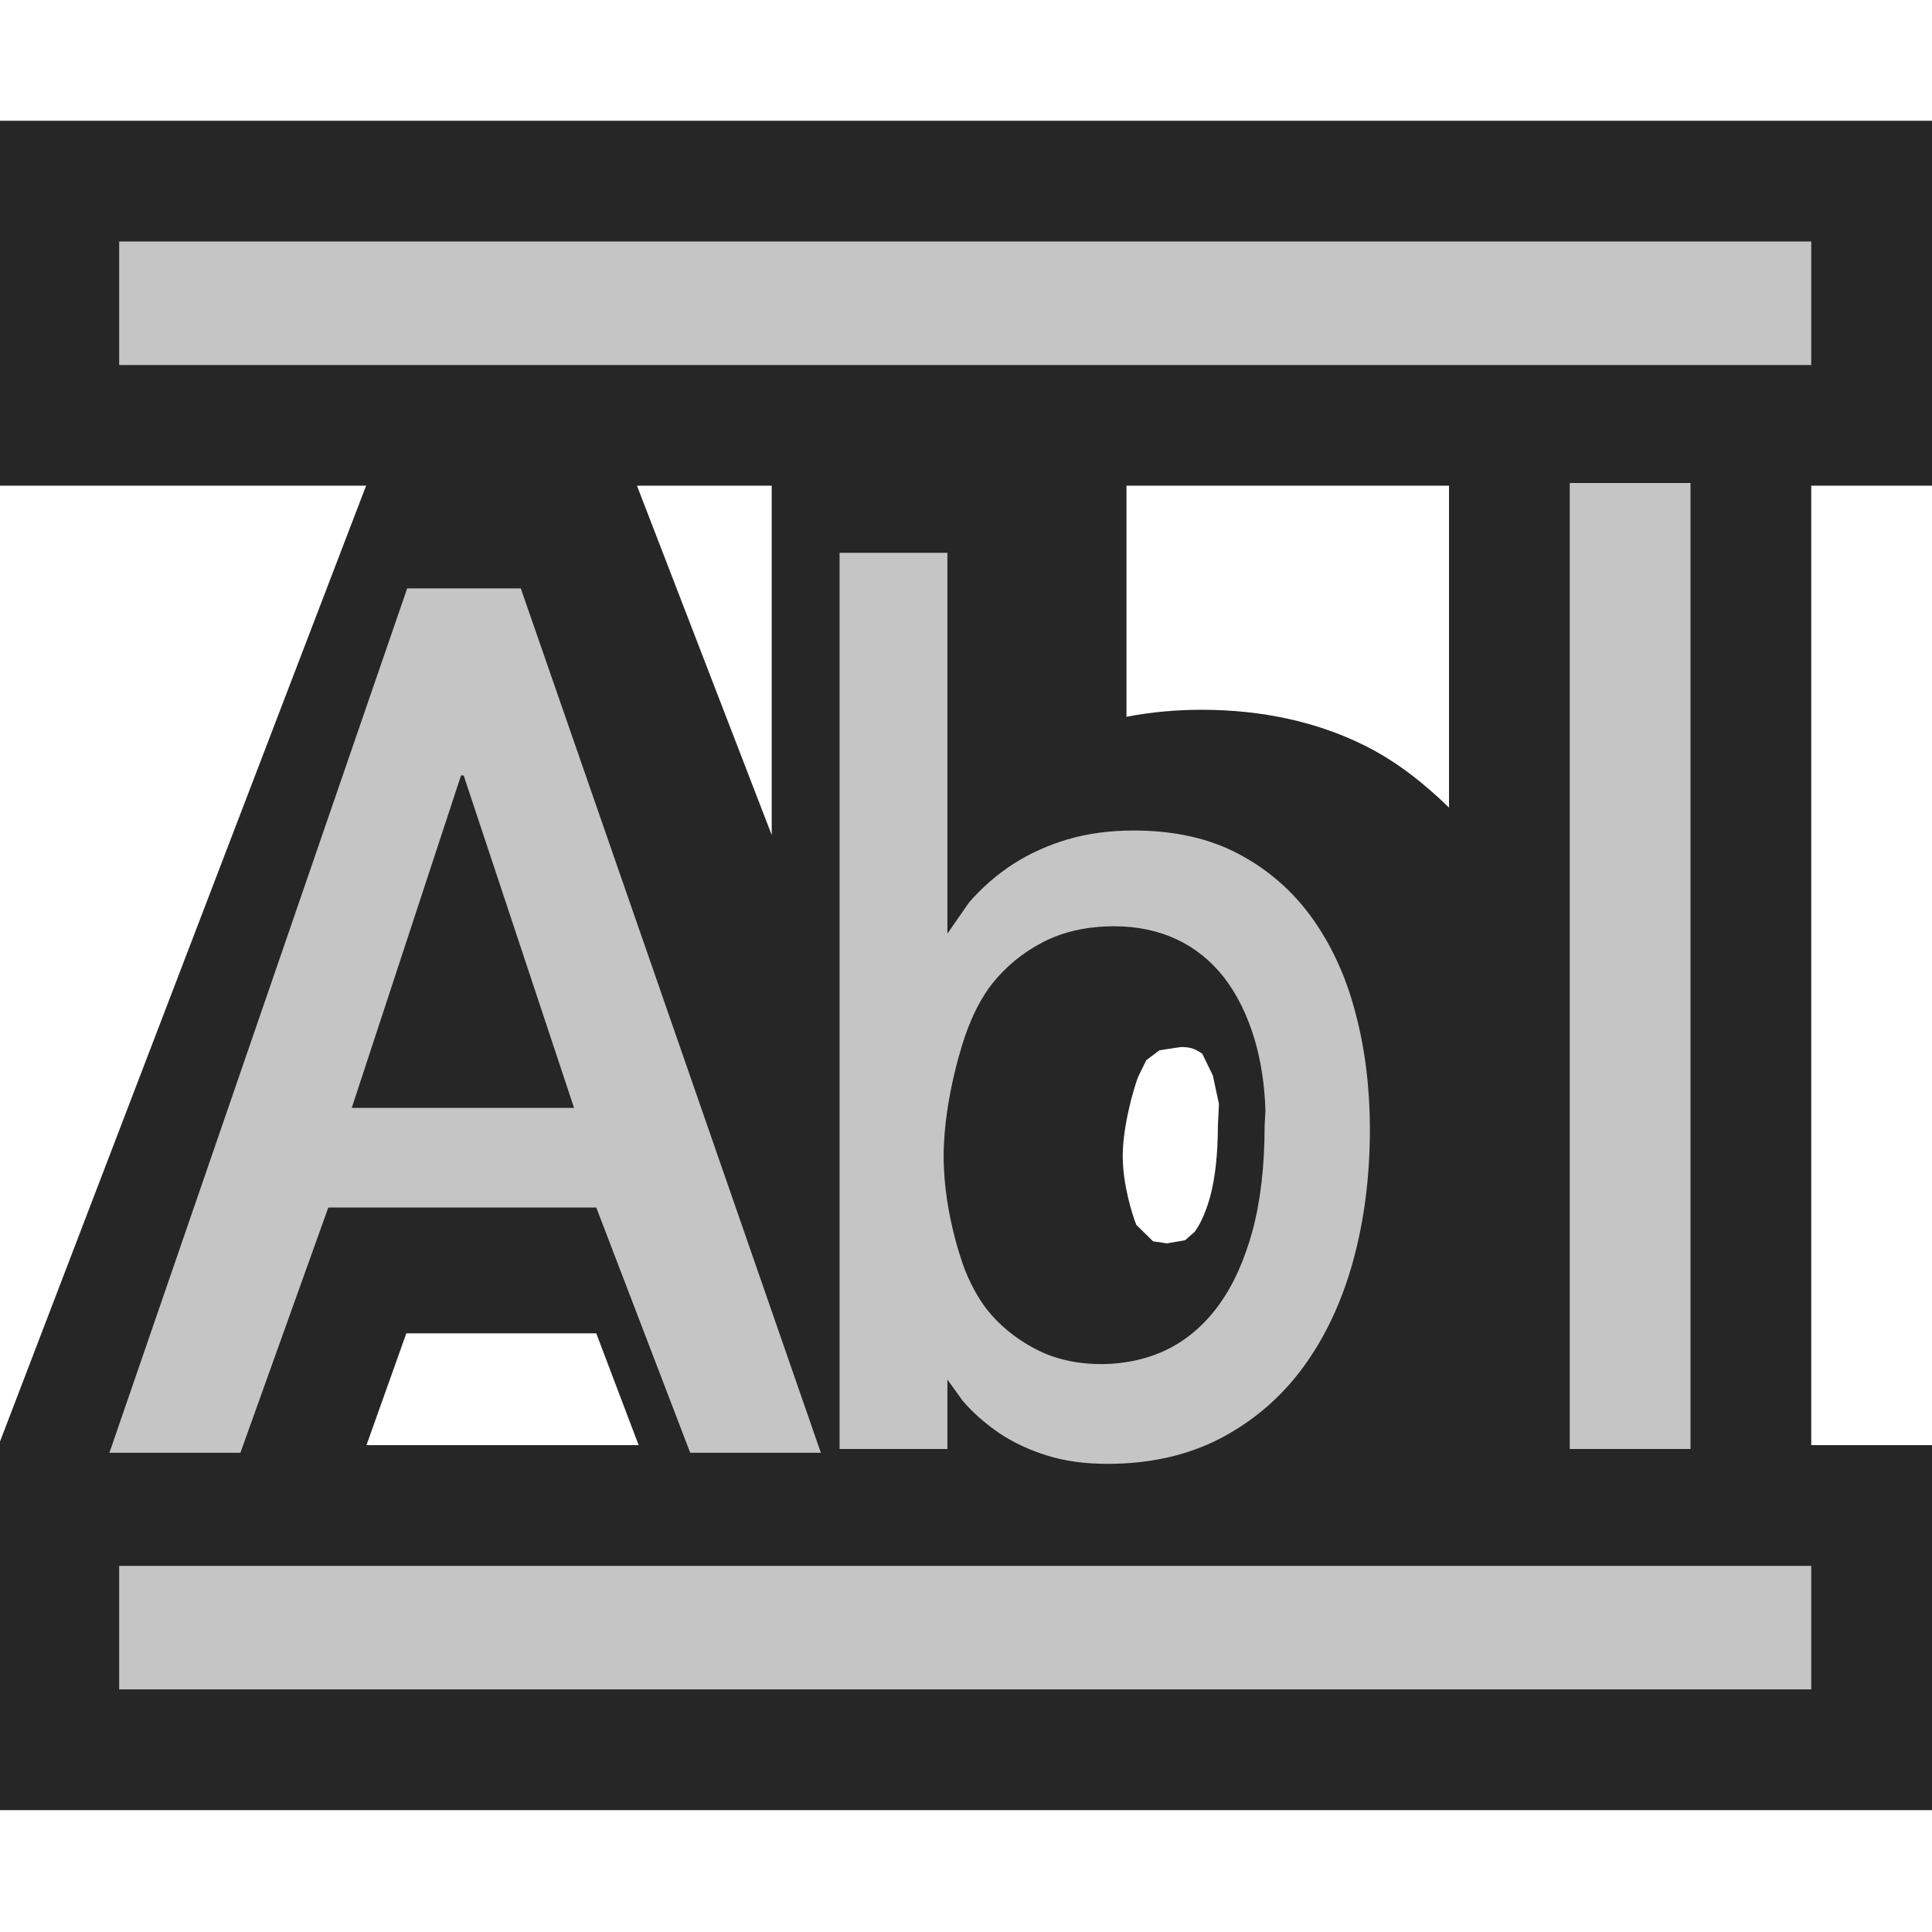
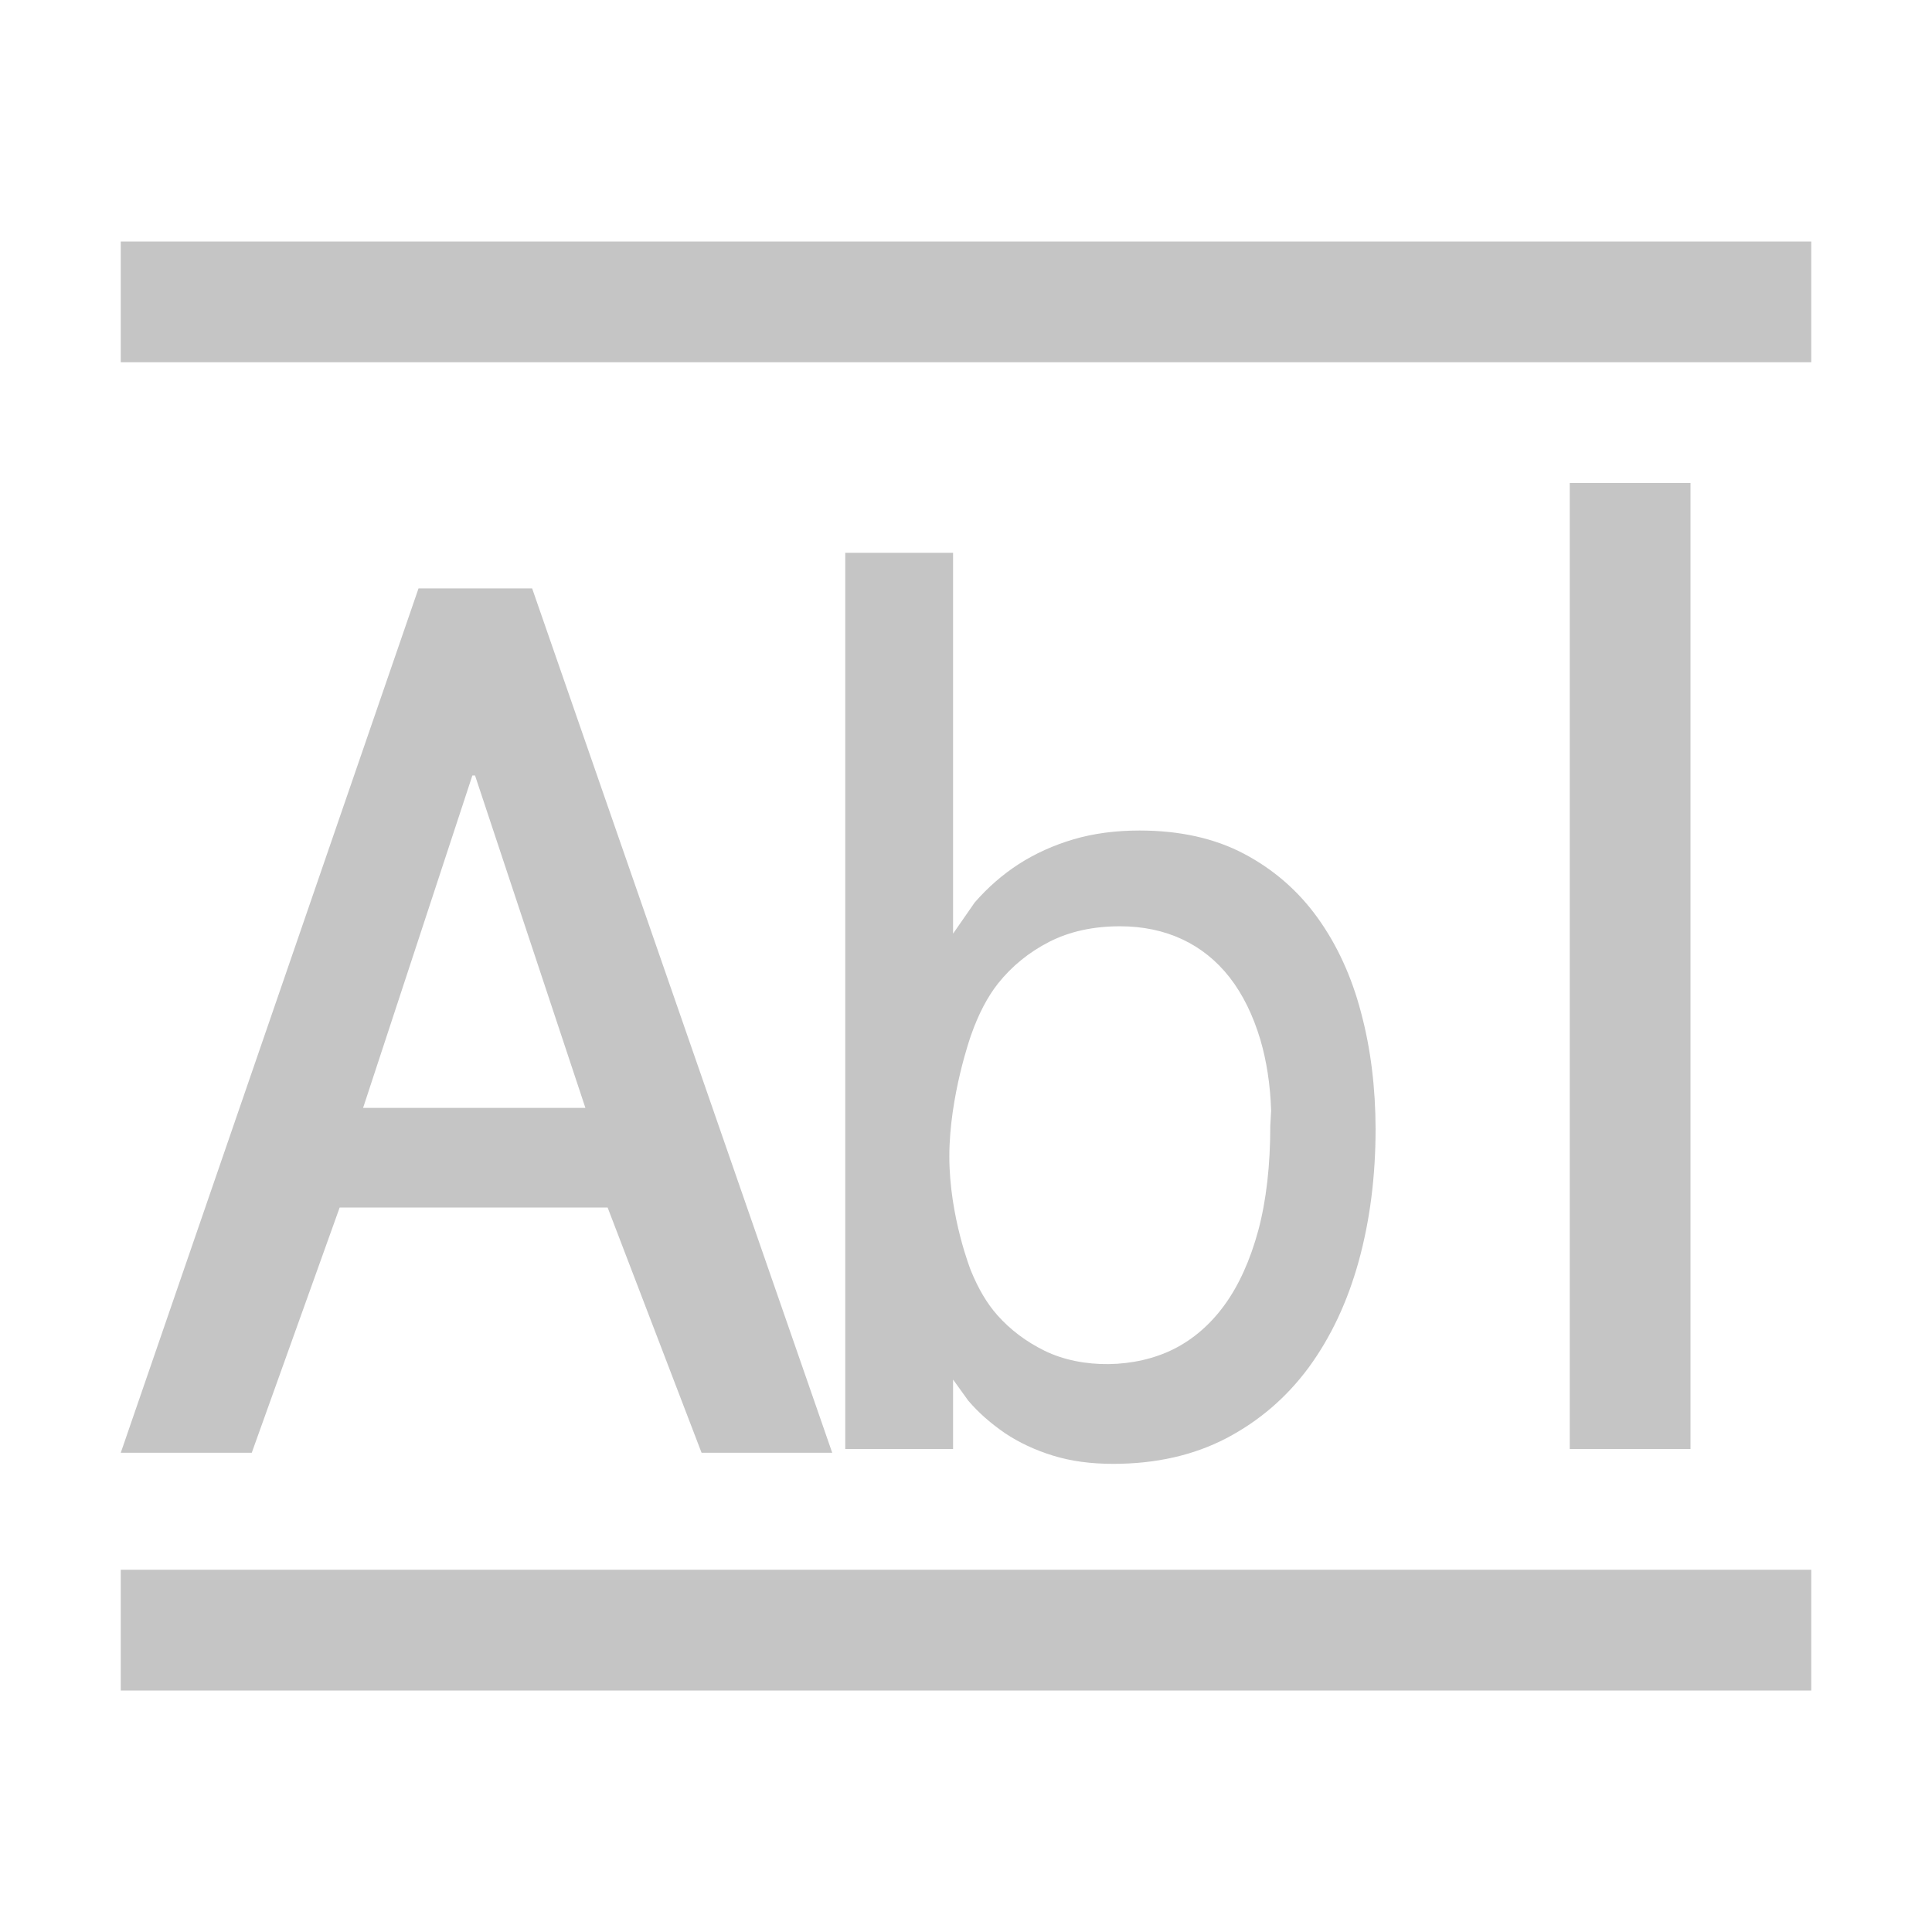
- <svg xmlns="http://www.w3.org/2000/svg" width="16" height="16">
-   <style type="text/css">
-         .st0{opacity:0;fill:#262626;} .st1{fill:#262626;} .st2{fill:#C5C5C5;}
-     </style>
-   <g id="outline">
-     <rect width="16" height="16" class="st0" />
-     <path d="M16 4.022v-3.022h-16.014v3.022h3.046l-3.043 7.945h-.004v.01l.015 1.023h-.014v1.991h16.014v-3.023h-1v-7.946h1zm-5.914 5.301c0 .233-.023.441-.066.595-.047.164-.099.247-.127.284l-.078.069-.151.026-.115-.017-.139-.137c-.031-.078-.112-.332-.112-.566 0-.254.091-.561.126-.656l.069-.141.109-.082.178-.027c.077 0 .117.014.177.056l.087.179.051.237-.009.18zm-3.695-5.301v2.893l-1.116-2.893h1.116zm-3.026 7.02h1.573l.351.926h-2.254l.33-.926zm8.635-4.354c-.206-.2-.431-.38-.695-.512-.396-.198-.853-.298-1.355-.298-.215 0-.423.02-.621.058v-1.914h2.671v2.666z" class="st1" />
-   </g>
-   <g id="icon_x5F_bg">
-     <rect width="1" height="8" x="13" y="4" class="st2" />
-     <path d="M11.225 8.387c-.078-.299-.199-.562-.36-.786s-.365-.401-.609-.53-.534-.193-.866-.193c-.198 0-.38.024-.547.073-.165.049-.316.117-.453.205-.136.088-.257.194-.365.318l-.179.258v-3.154h-.893v7.422h.893v-.575l.126.175c.087.102.189.19.304.269.117.078.249.14.398.186.149.046.314.068.498.068.353 0 .666-.071.937-.212.272-.143.499-.338.682-.586.183-.25.321-.543.414-.879.093-.338.14-.703.14-1.097-.001-.342-.04-.663-.12-.962zm-1.479-.607c.151.071.282.176.39.314.109.14.194.313.255.517.051.174.082.371.089.587l-.007.125c0 .327-.033.62-.1.869-.067.246-.161.453-.278.614-.117.162-.26.285-.421.366-.322.162-.76.166-1.069.015-.153-.075-.286-.175-.393-.296-.085-.096-.156-.216-.218-.367 0 0-.179-.447-.179-.947 0-.5.179-1.002.179-1.002.062-.177.136-.318.224-.43.114-.143.256-.259.424-.345.168-.086.365-.129.587-.129.19 0 .364.037.517.109z" class="st2" />
-     <rect width="14.013" height="1.023" x=".987" y="2" class="st2" />
-     <rect width="14.013" height="1.023" x=".987" y="12.968" class="st2" />
-     <path d="M1.991 12.031l.728-2.031h2.219l.778 2.031h1.082l-2.485-7.158h-.941l-2.441 7.086-.025.072h1.085zm1.827-5.609h.022l.914 2.753h-1.841l.905-2.753z" class="st2" />
-   </g>
+ <svg xmlns="http://www.w3.org/2000/svg" width="16" height="16" viewBox="0 0 16 16" fill="none">
+   <path fill-rule="evenodd" clip-rule="evenodd" d="M1 2H15V3H1V2ZM14 4H13V12H14V4ZM11.272 8.387C11.194 8.088 11.073 7.825 10.912 7.601C10.751 7.377 10.547 7.2 10.303 7.071C10.059 6.942 9.769 6.878 9.437 6.878C9.239 6.878 9.057 6.902 8.89 6.951C8.725 7 8.574 7.068 8.437 7.156C8.301 7.244 8.18 7.35 8.072 7.474L7.893 7.732V4.578H7V12H7.893V11.425L8.019 11.6C8.106 11.702 8.208 11.79 8.323 11.869C8.44 11.947 8.572 12.009 8.721 12.055C8.87 12.101 9.035 12.123 9.219 12.123C9.572 12.123 9.885 12.052 10.156 11.911C10.428 11.768 10.655 11.573 10.838 11.325C11.021 11.075 11.159 10.782 11.252 10.446C11.345 10.108 11.392 9.743 11.392 9.349C11.391 9.007 11.352 8.686 11.272 8.387ZM9.793 7.78C9.944 7.851 10.075 7.956 10.183 8.094C10.292 8.234 10.377 8.407 10.438 8.611C10.489 8.785 10.52 8.982 10.527 9.198L10.52 9.323C10.52 9.65 10.487 9.943 10.42 10.192C10.353 10.438 10.259 10.645 10.142 10.806C10.025 10.968 9.882 11.091 9.721 11.172C9.399 11.334 8.961 11.338 8.652 11.187C8.499 11.112 8.366 11.012 8.259 10.891C8.174 10.795 8.103 10.675 8.041 10.524C8.041 10.524 7.862 10.077 7.862 9.577C7.862 9.077 8.041 8.575 8.041 8.575C8.103 8.398 8.177 8.257 8.265 8.145C8.379 8.002 8.521 7.886 8.689 7.8C8.857 7.714 9.054 7.671 9.276 7.671C9.466 7.671 9.64 7.708 9.793 7.78ZM15 13H1V14H15V13ZM2.813 10L2.085 12.031H1L1.025 11.959L3.466 4.873H4.407L6.892 12.031H5.81L5.032 10H2.813ZM3.934 6.422H3.912L3.007 9.175H4.848L3.934 6.422Z" fill="#C5C5C5" />
</svg>
